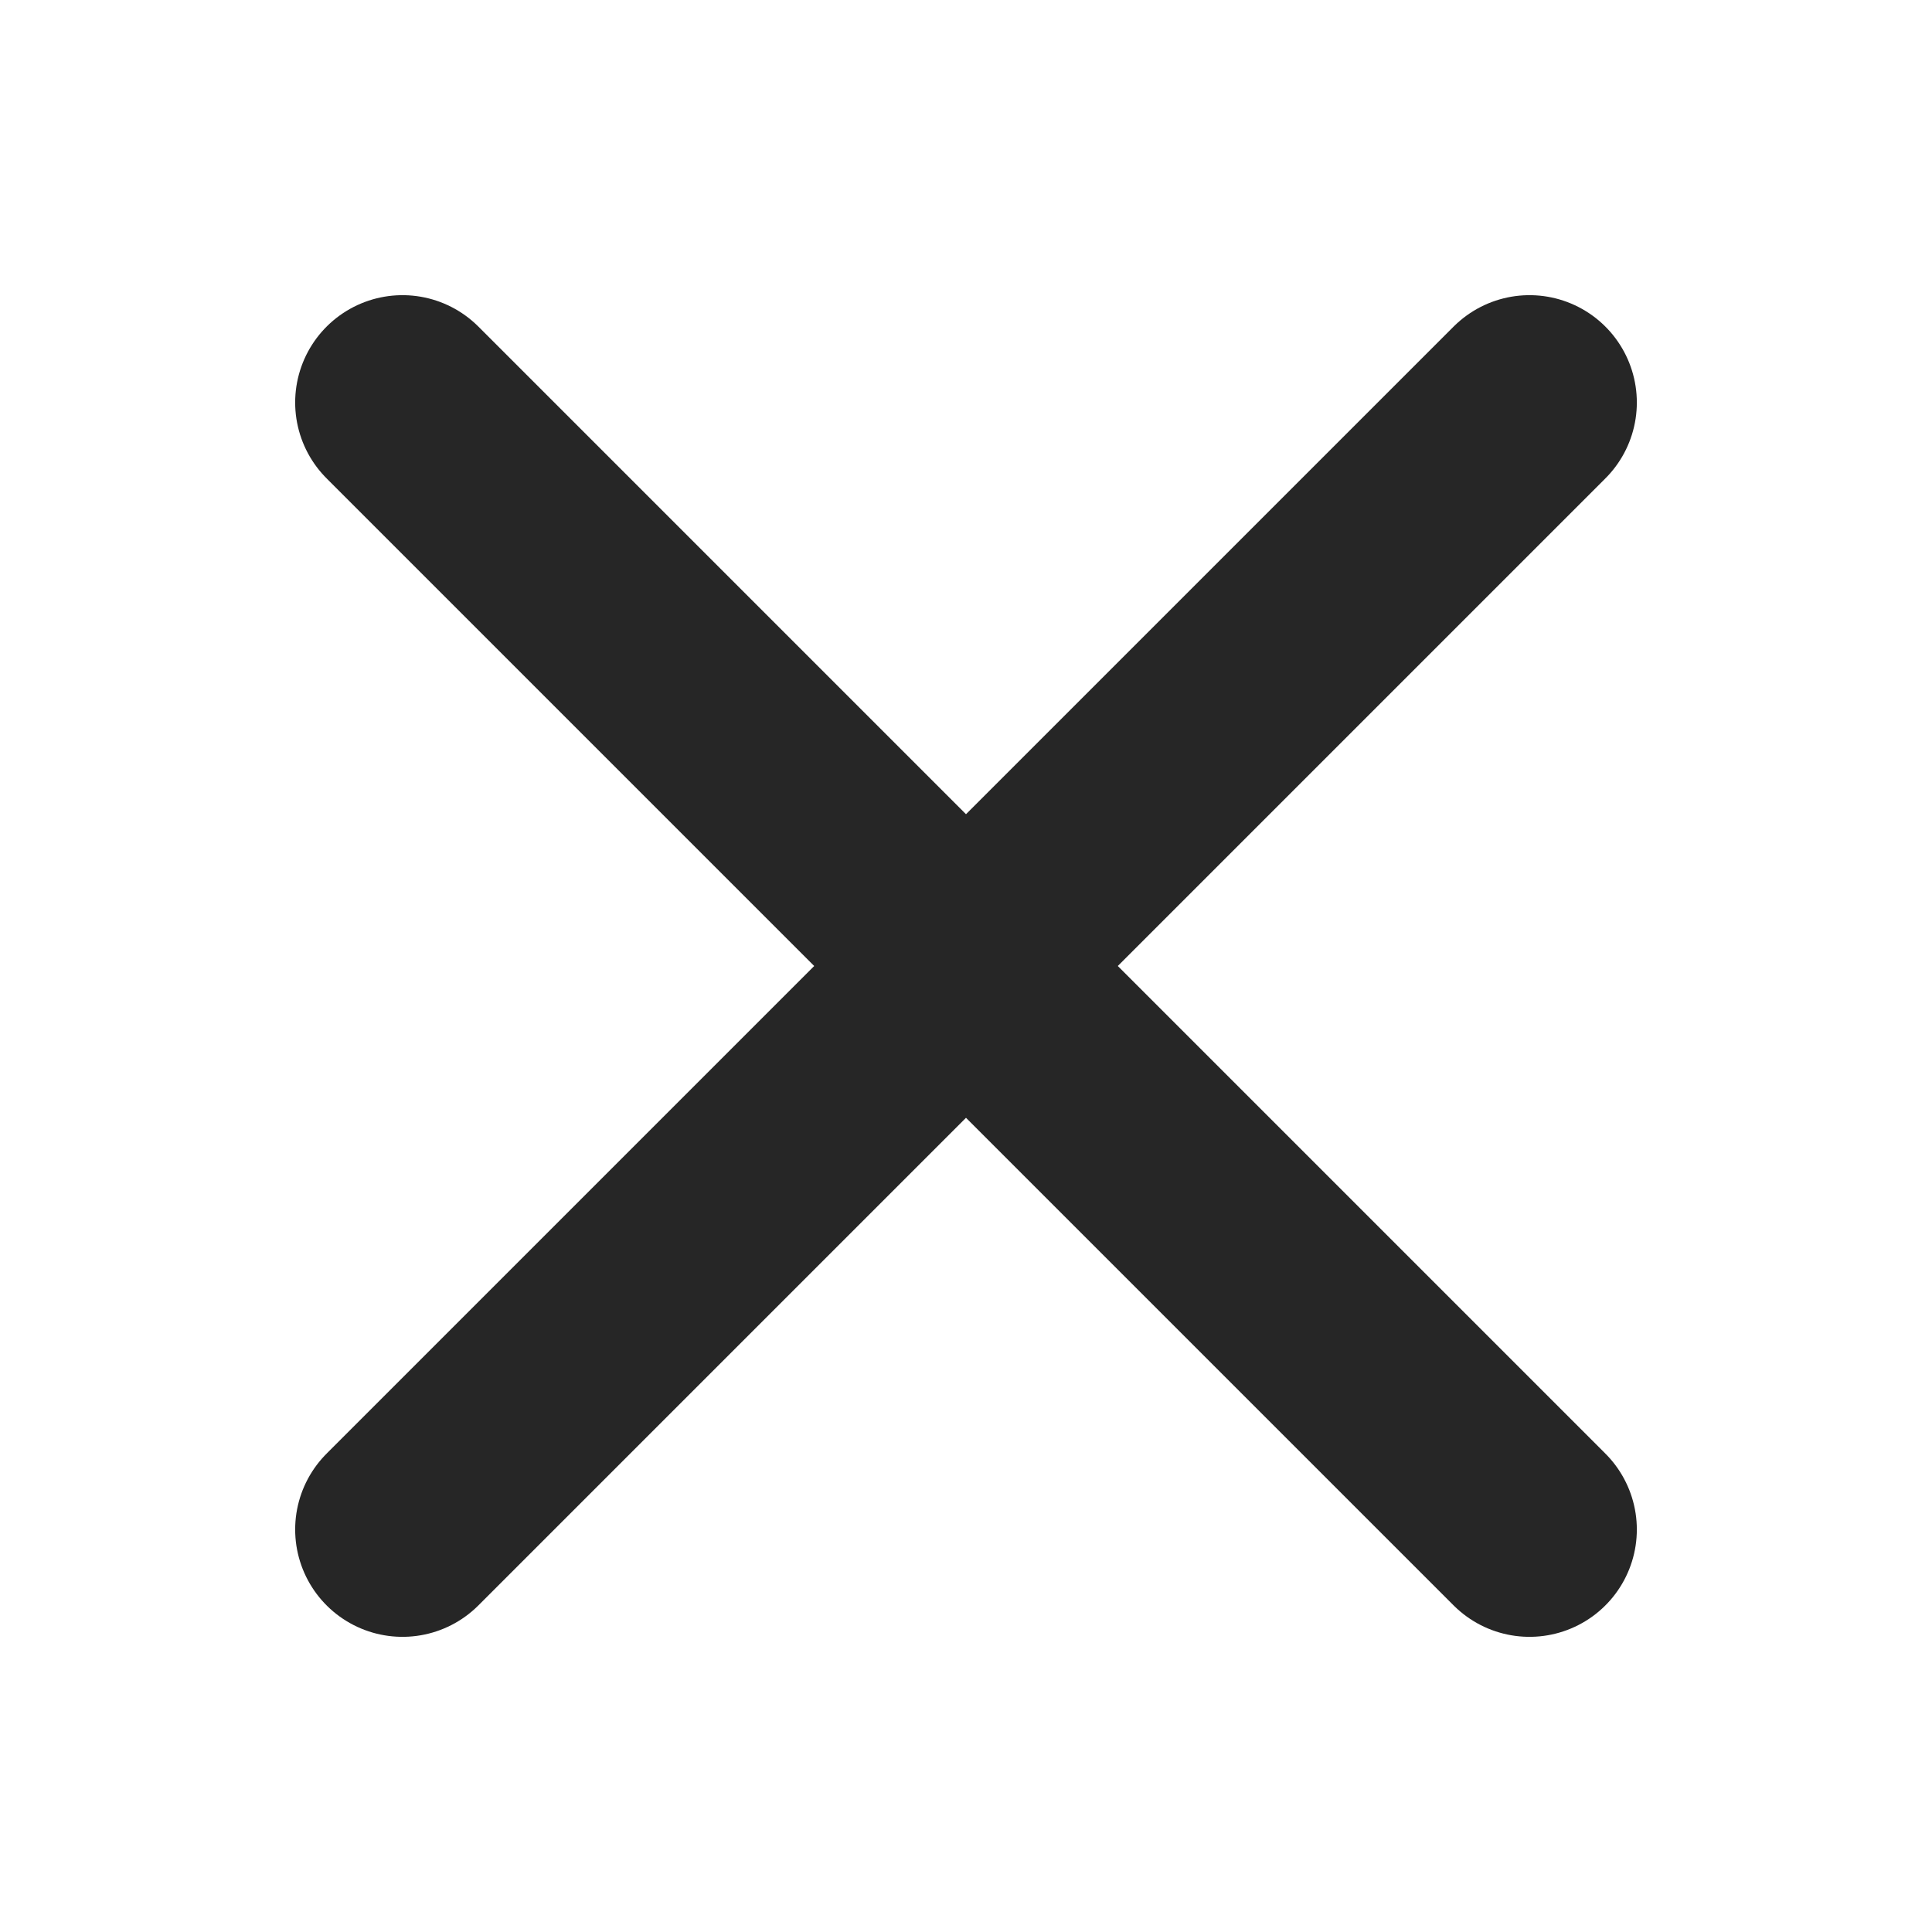
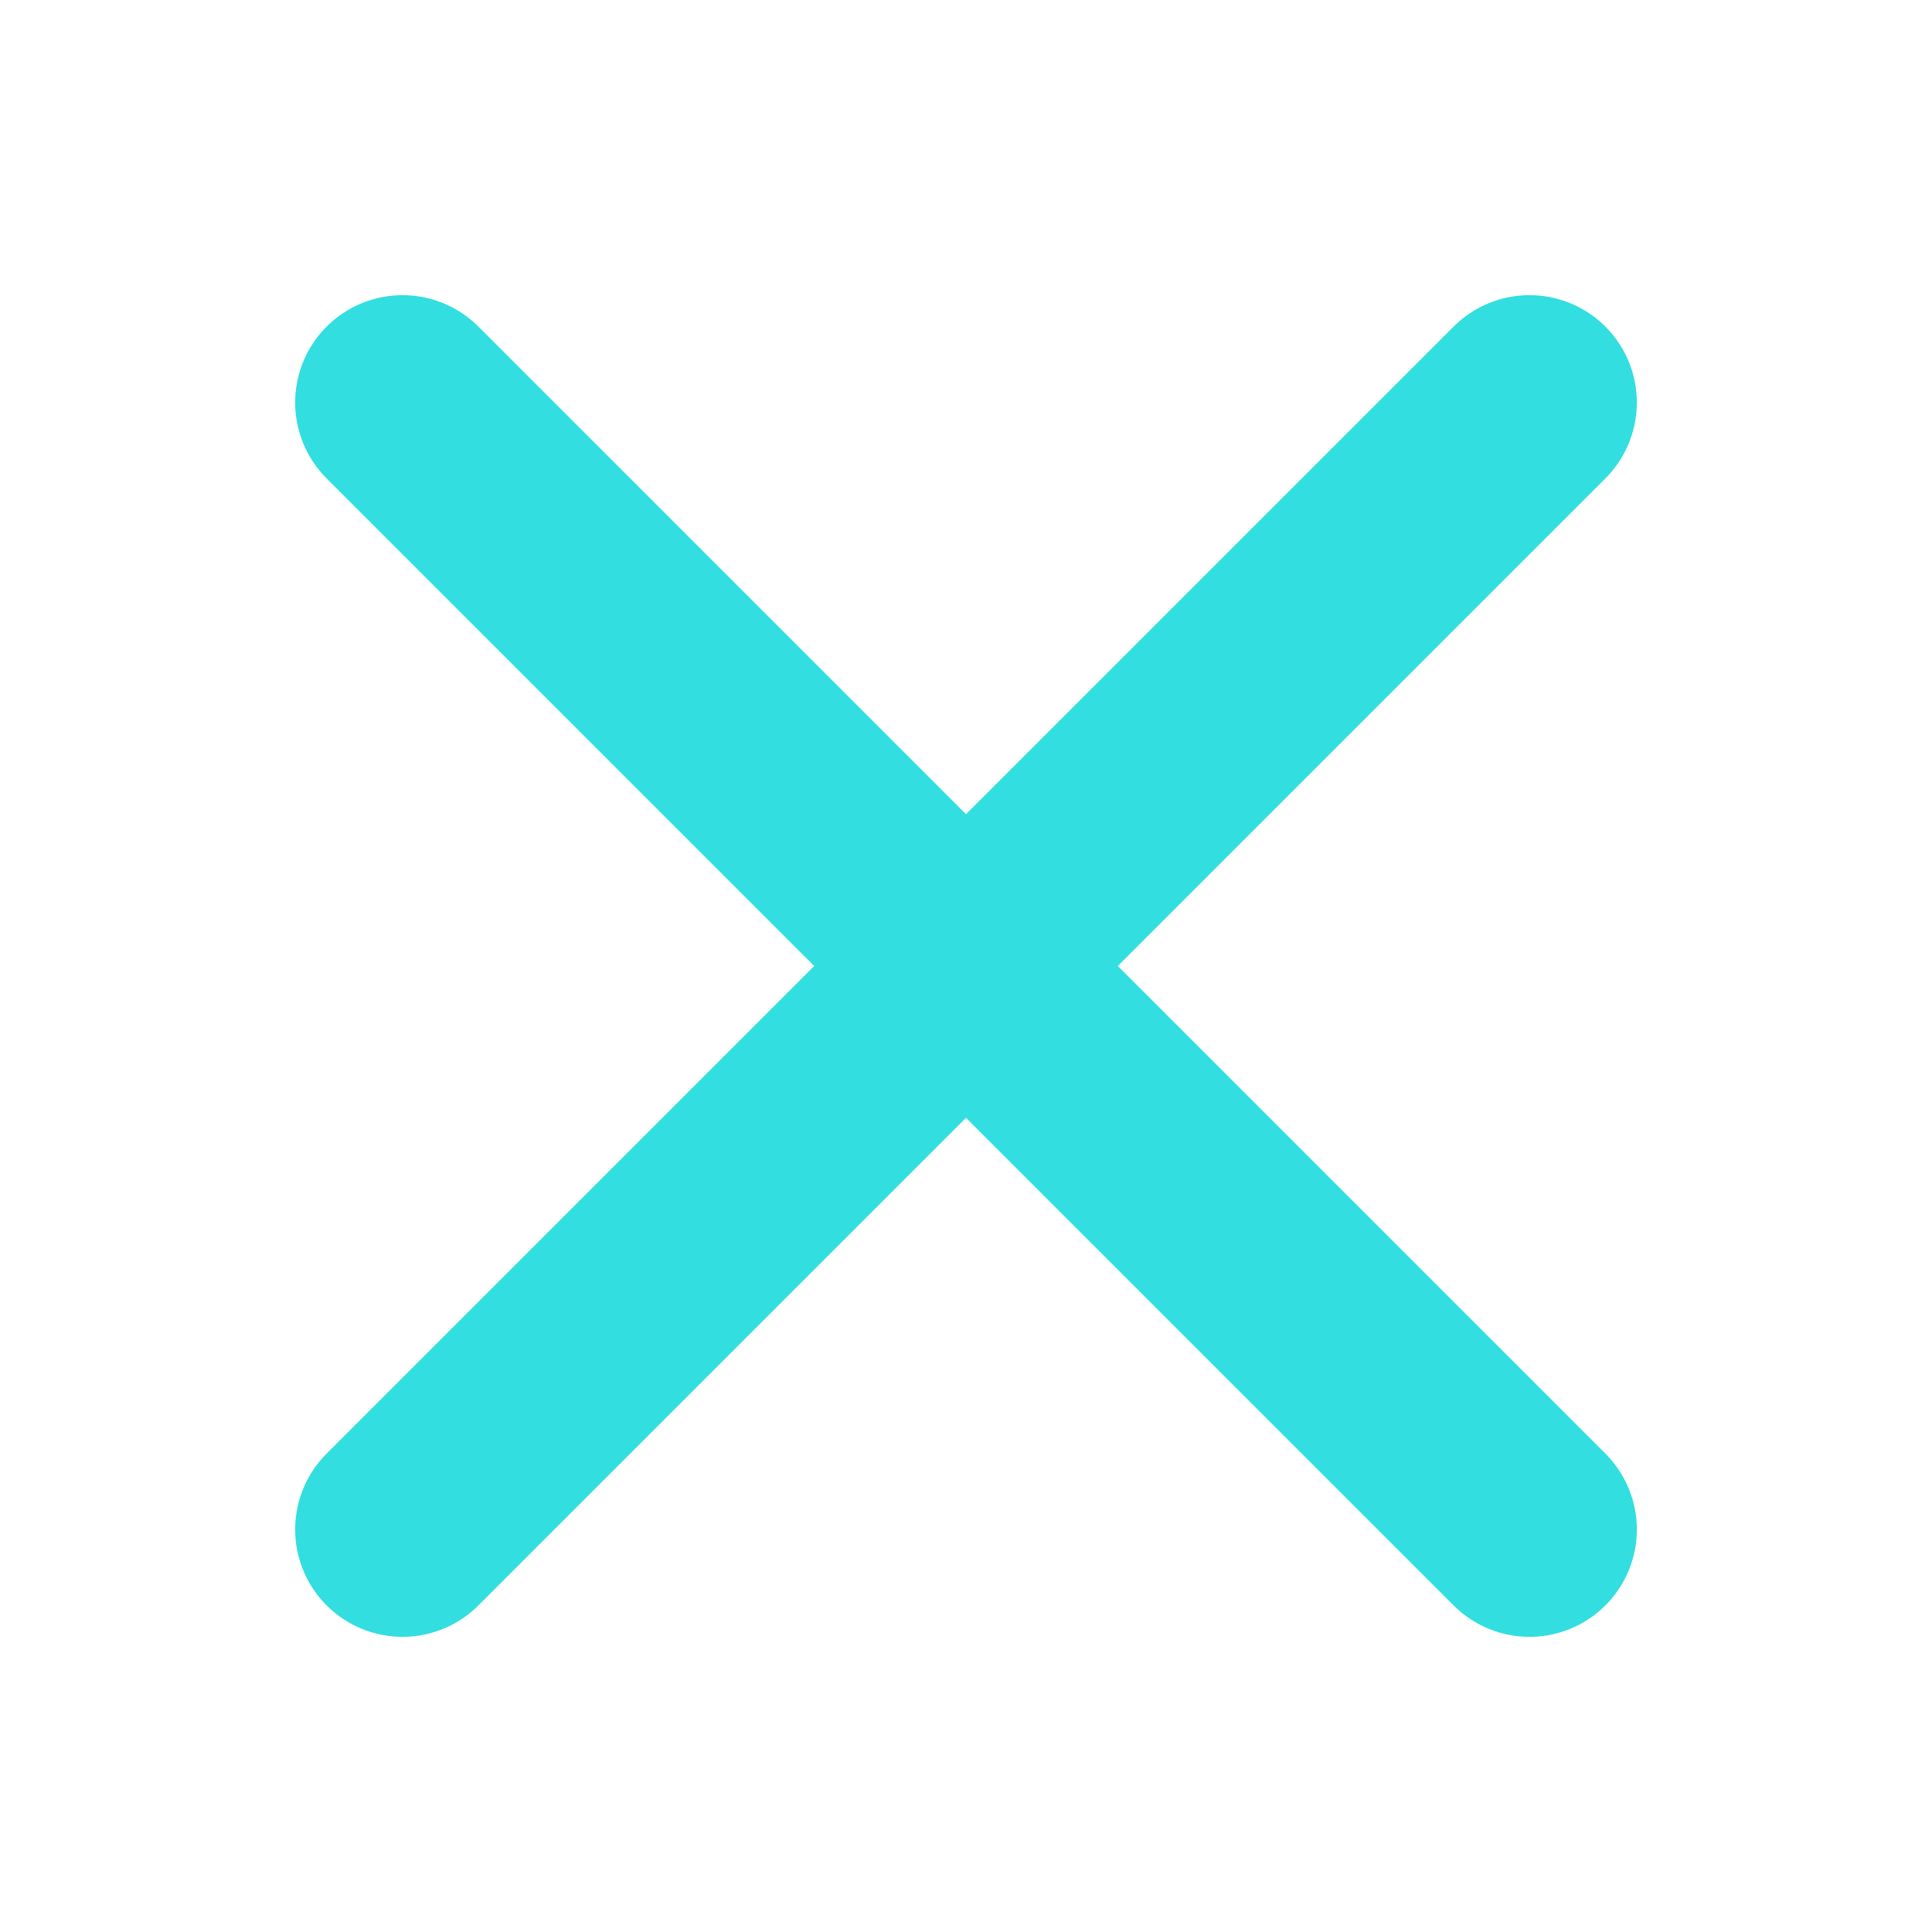
<svg xmlns="http://www.w3.org/2000/svg" width="18" height="18" viewBox="0 0 18 18" fill="none">
-   <path d="M14.25 3.75L3.75 14.25M3.75 3.75L14.25 14.25" stroke="#262626" stroke-width="2" stroke-linecap="round" stroke-linejoin="round" />
+   <path d="M14.25 3.75L3.75 14.25M3.75 3.75L14.25 14.25" stroke="#32dedf" stroke-width="2" stroke-linecap="round" stroke-linejoin="round" />
</svg>
